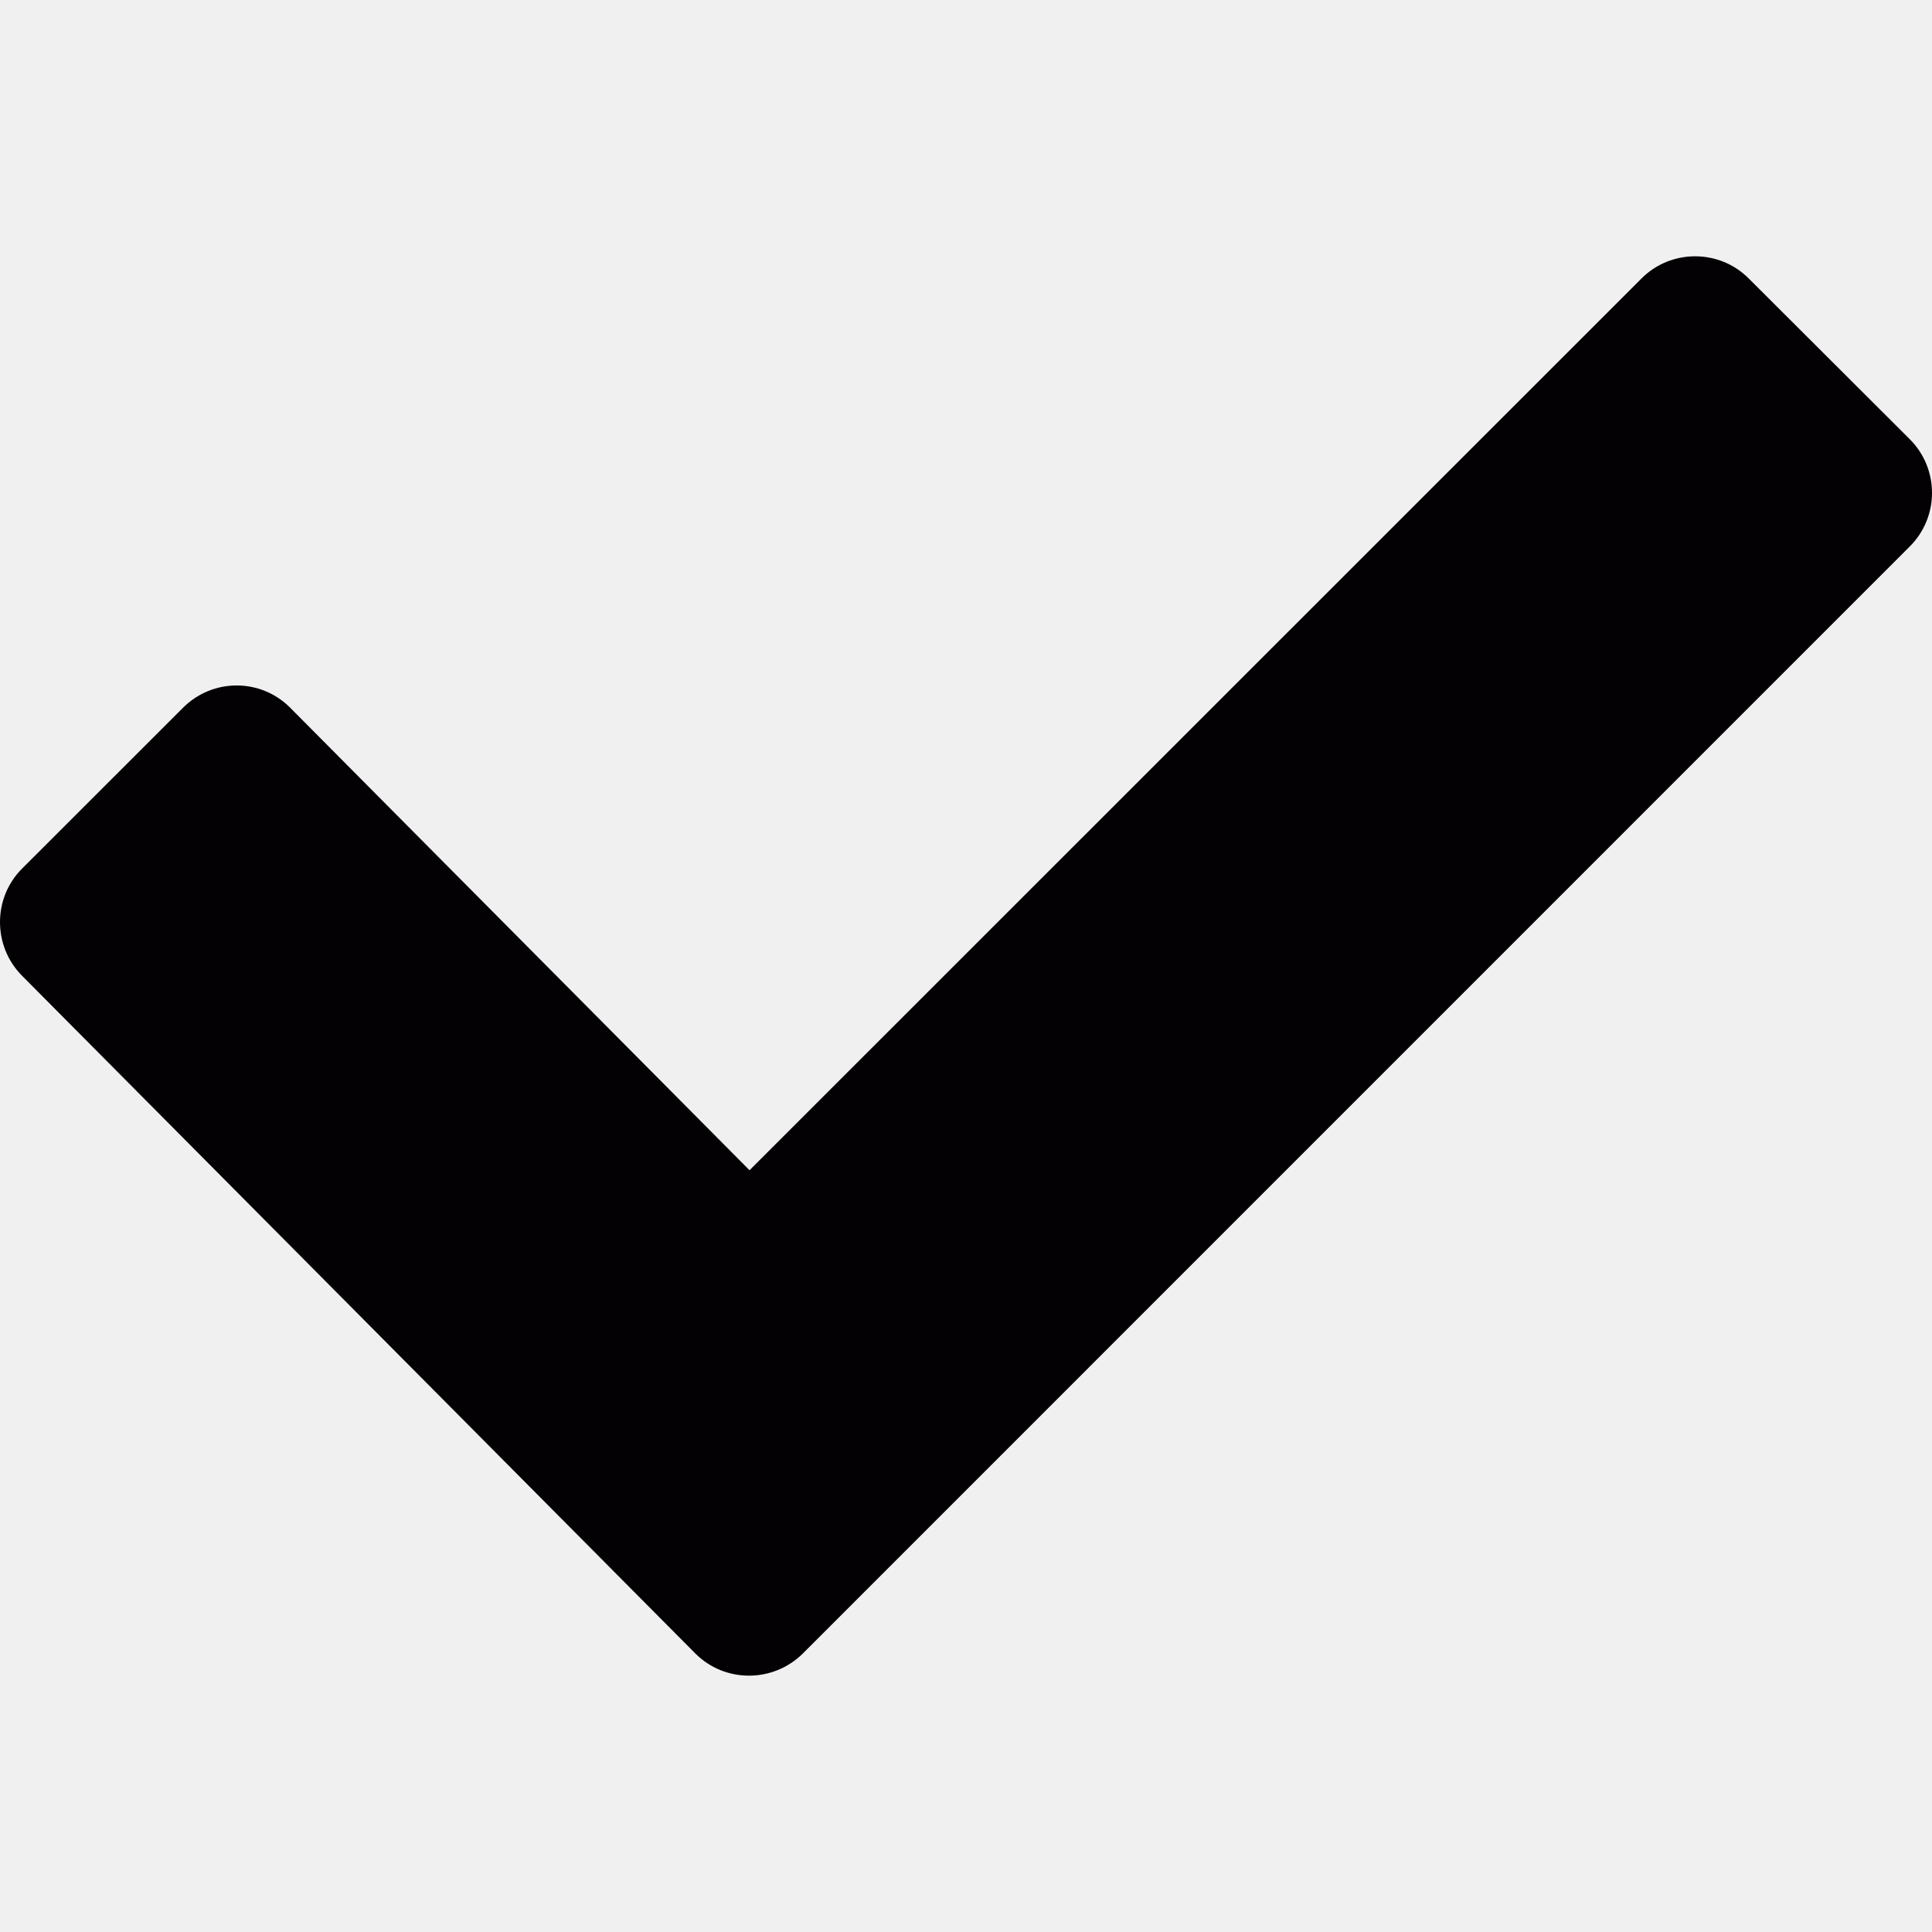
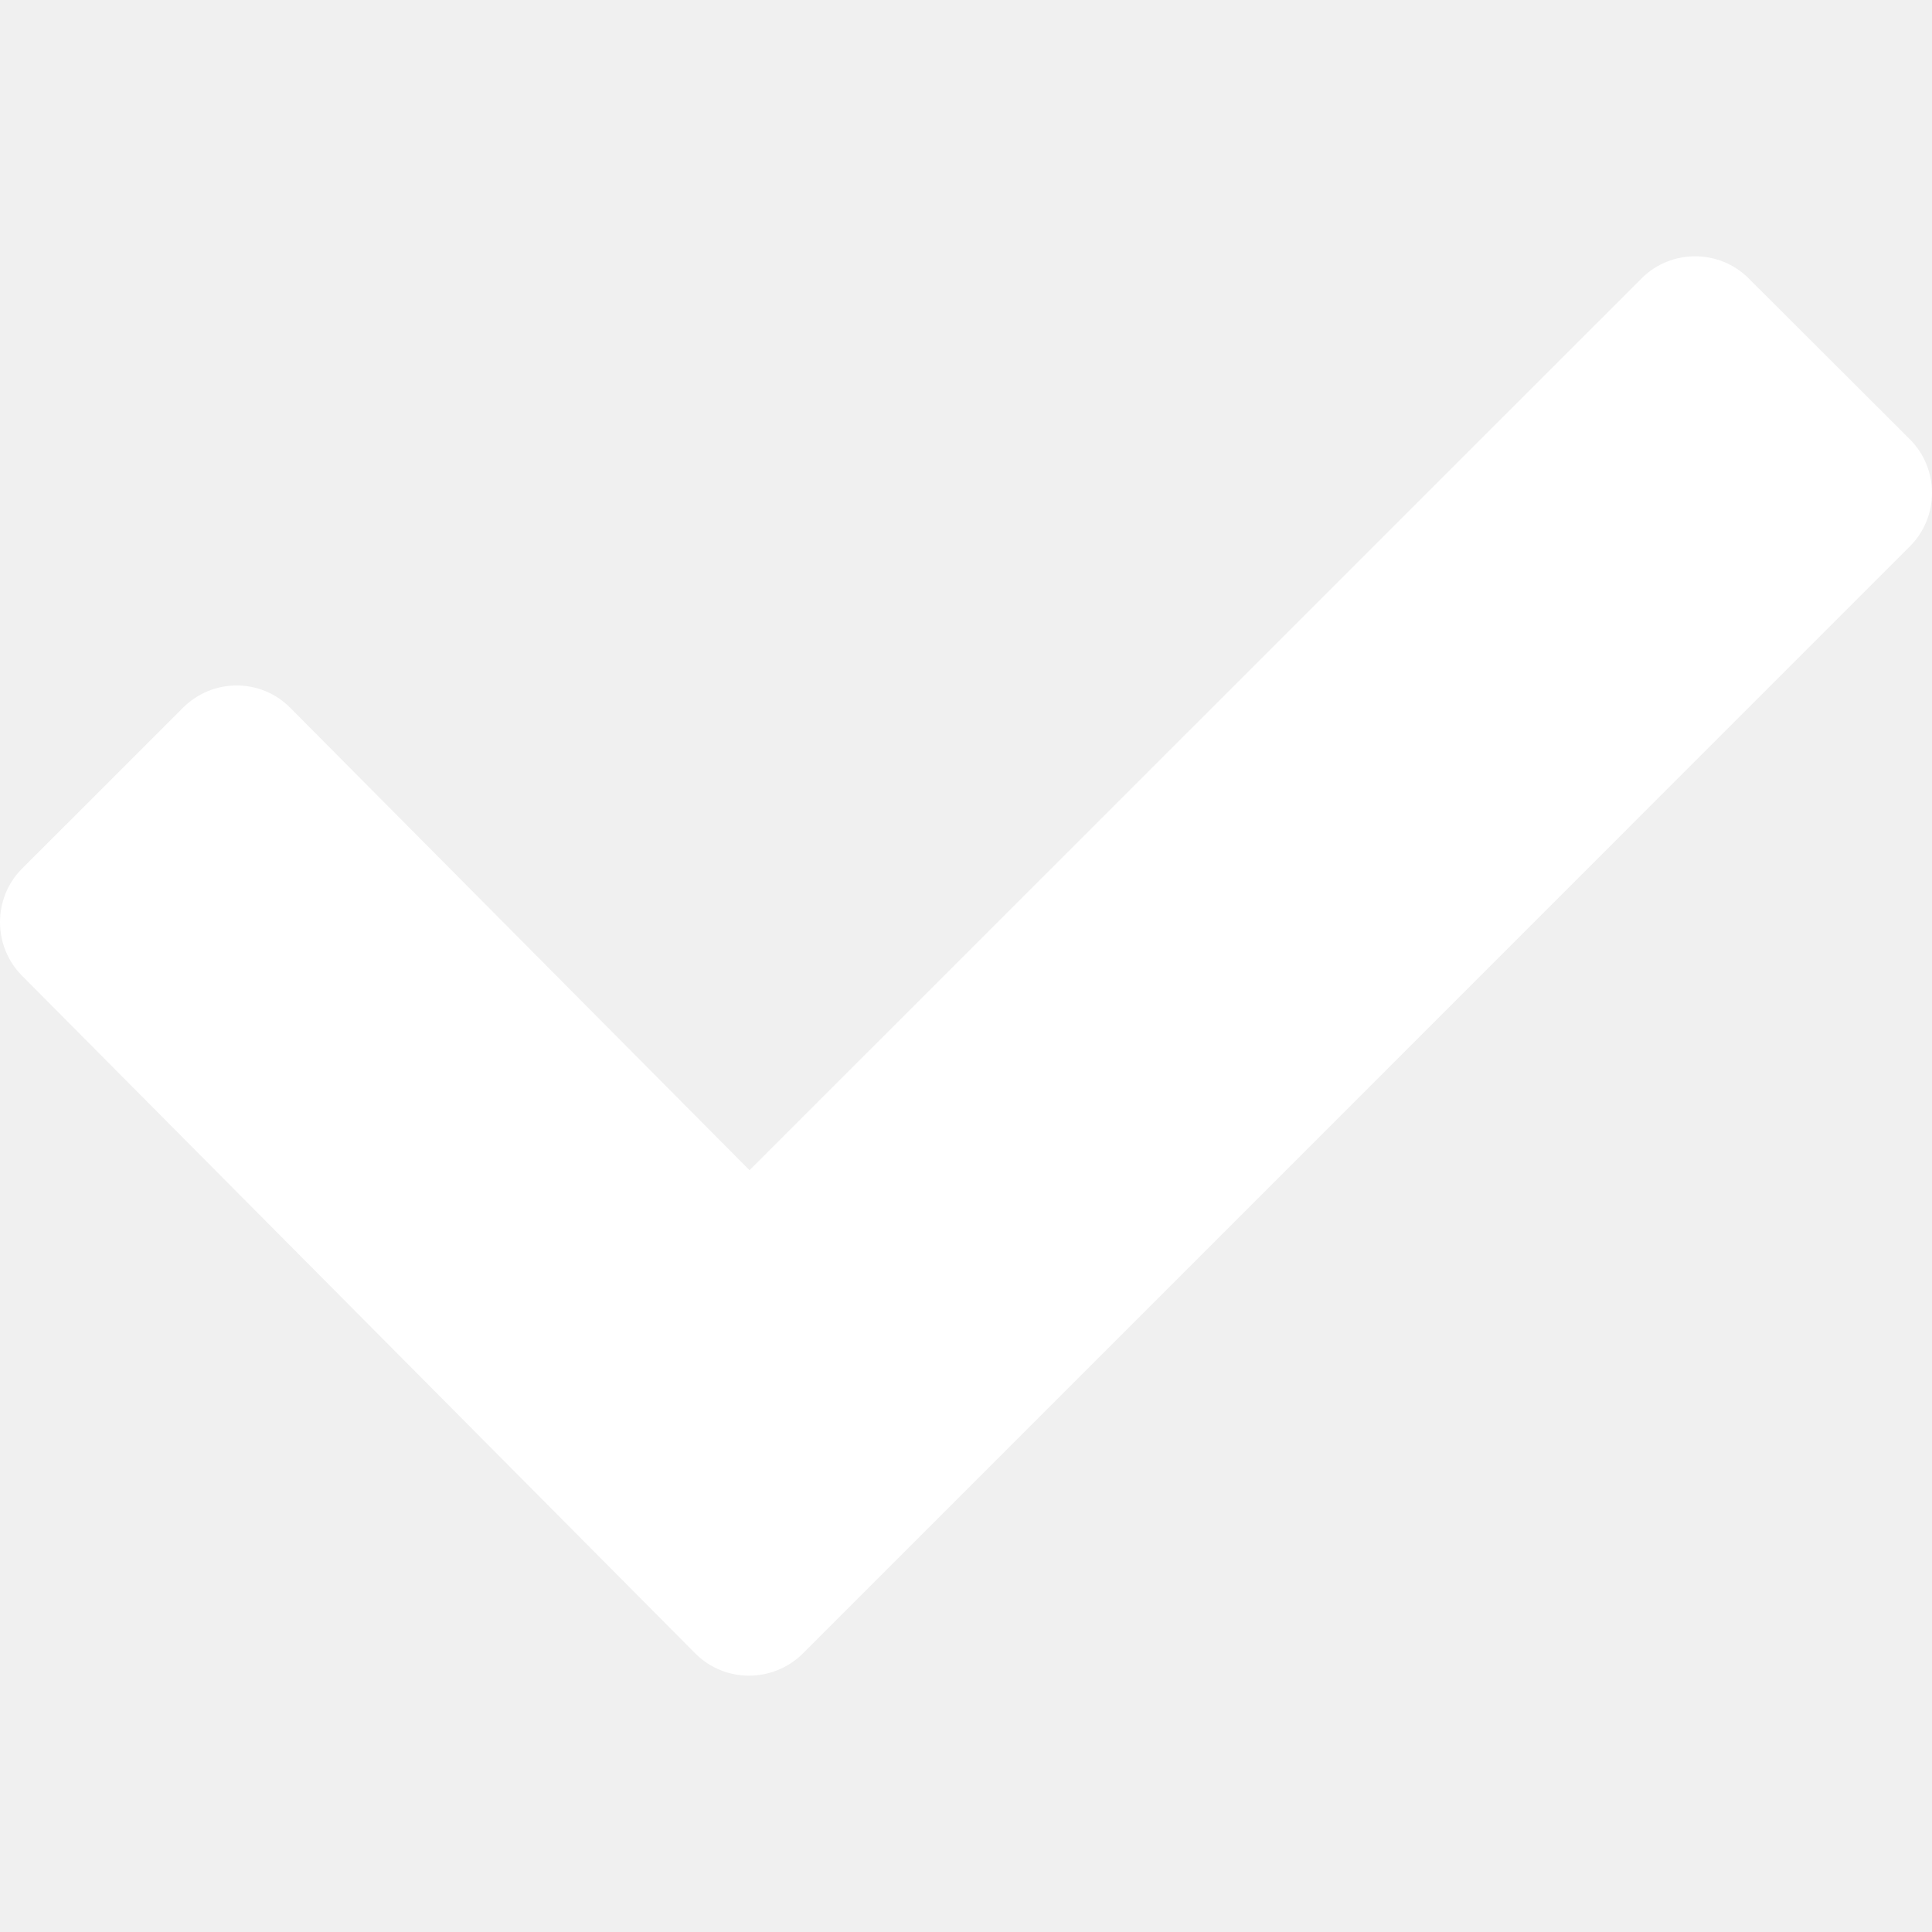
<svg xmlns="http://www.w3.org/2000/svg" version="1.1" id="Capa_1" x="0px" y="0px" viewBox="0 0 17.837 17.837" style="enable-background:new 0 0 17.837 17.837;" xml:space="preserve">
  <g>
-     <path style="fill:#030104;" d="M16.145,2.571c-0.272-0.273-0.718-0.273-0.99,0L6.92,10.804l-4.241-4.27   c-0.272-0.274-0.715-0.274-0.989,0L0.204,8.019c-0.272,0.271-0.272,0.717,0,0.99l6.217,6.258c0.272,0.271,0.715,0.271,0.99,0   L17.63,5.047c0.276-0.273,0.276-0.72,0-0.994L16.145,2.571z" />
+     <path style="fill:#fff;" d="M16.145,2.571c-0.272-0.273-0.718-0.273-0.99,0L6.92,10.804l-4.241-4.27   c-0.272-0.274-0.715-0.274-0.989,0L0.204,8.019c-0.272,0.271-0.272,0.717,0,0.99l6.217,6.258c0.272,0.271,0.715,0.271,0.99,0   L17.63,5.047c0.276-0.273,0.276-0.72,0-0.994L16.145,2.571z" />
  </g>
  <g>
</g>
  <g>
</g>
  <g>
</g>
  <g>
</g>
  <g>
</g>
  <g>
</g>
  <g>
</g>
  <g>
</g>
  <g>
</g>
  <g>
</g>
  <g>
</g>
  <g>
</g>
  <g>
</g>
  <g>
</g>
  <g>
</g>
</svg>
